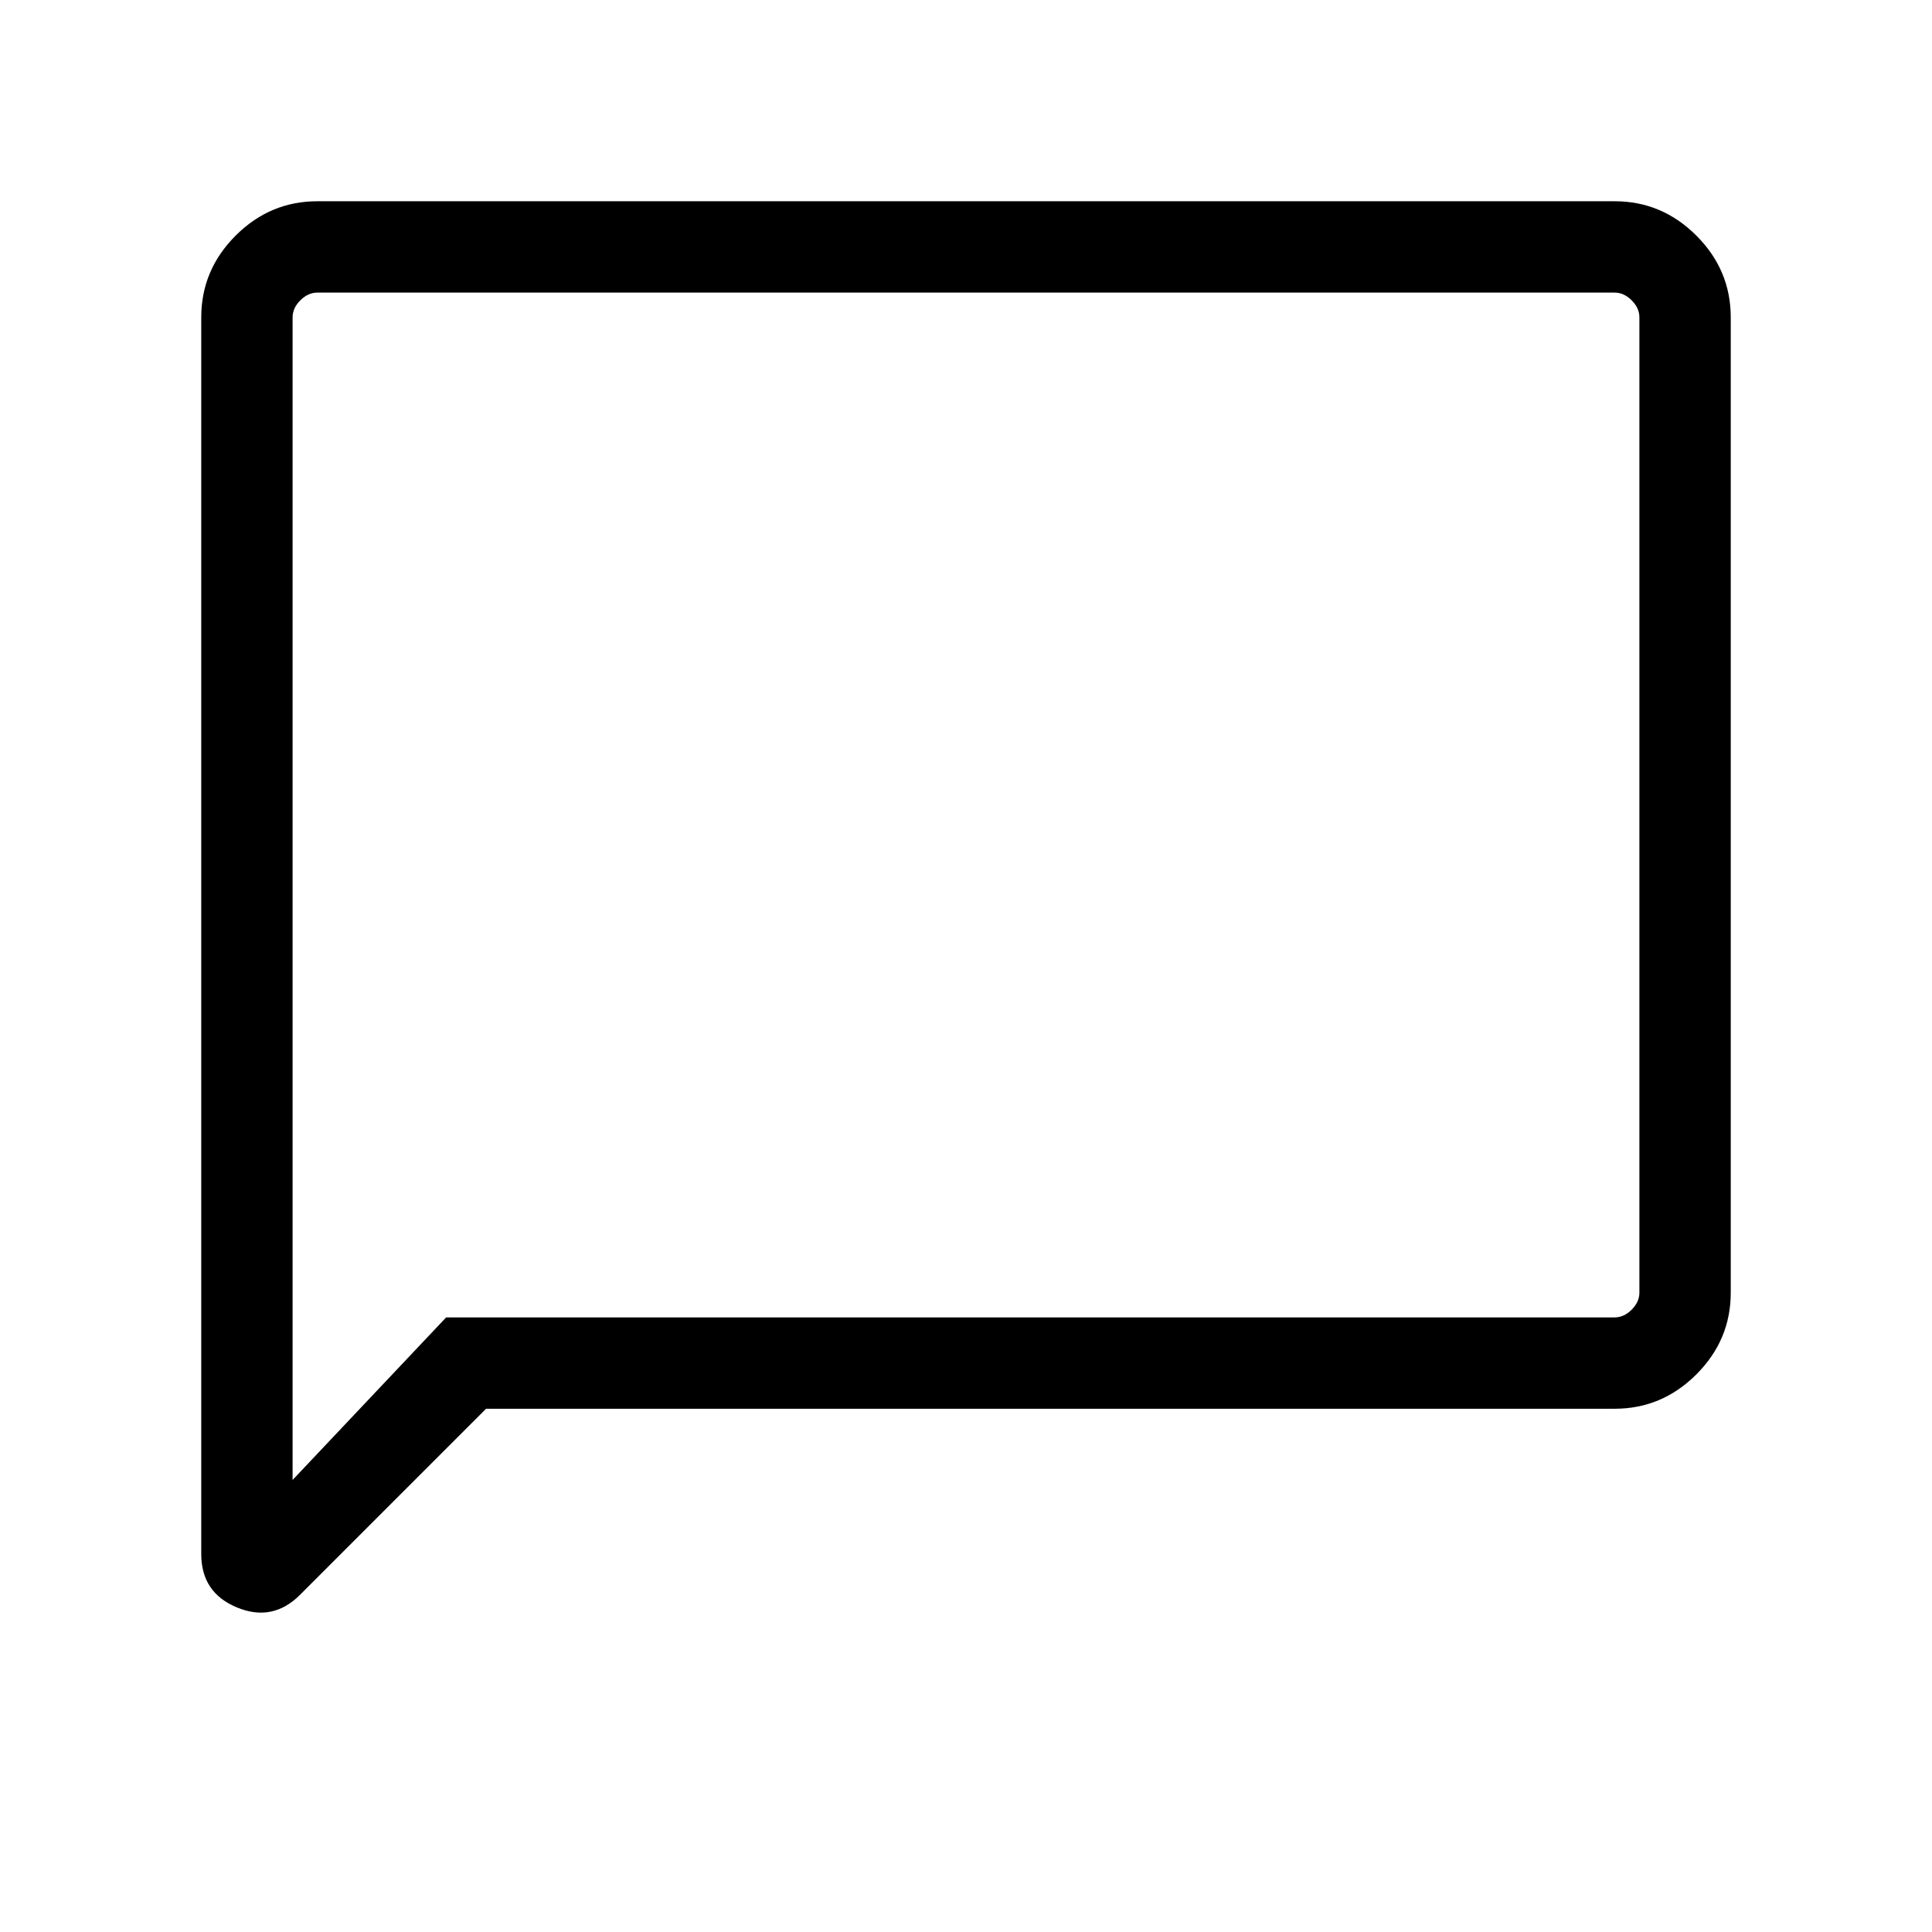
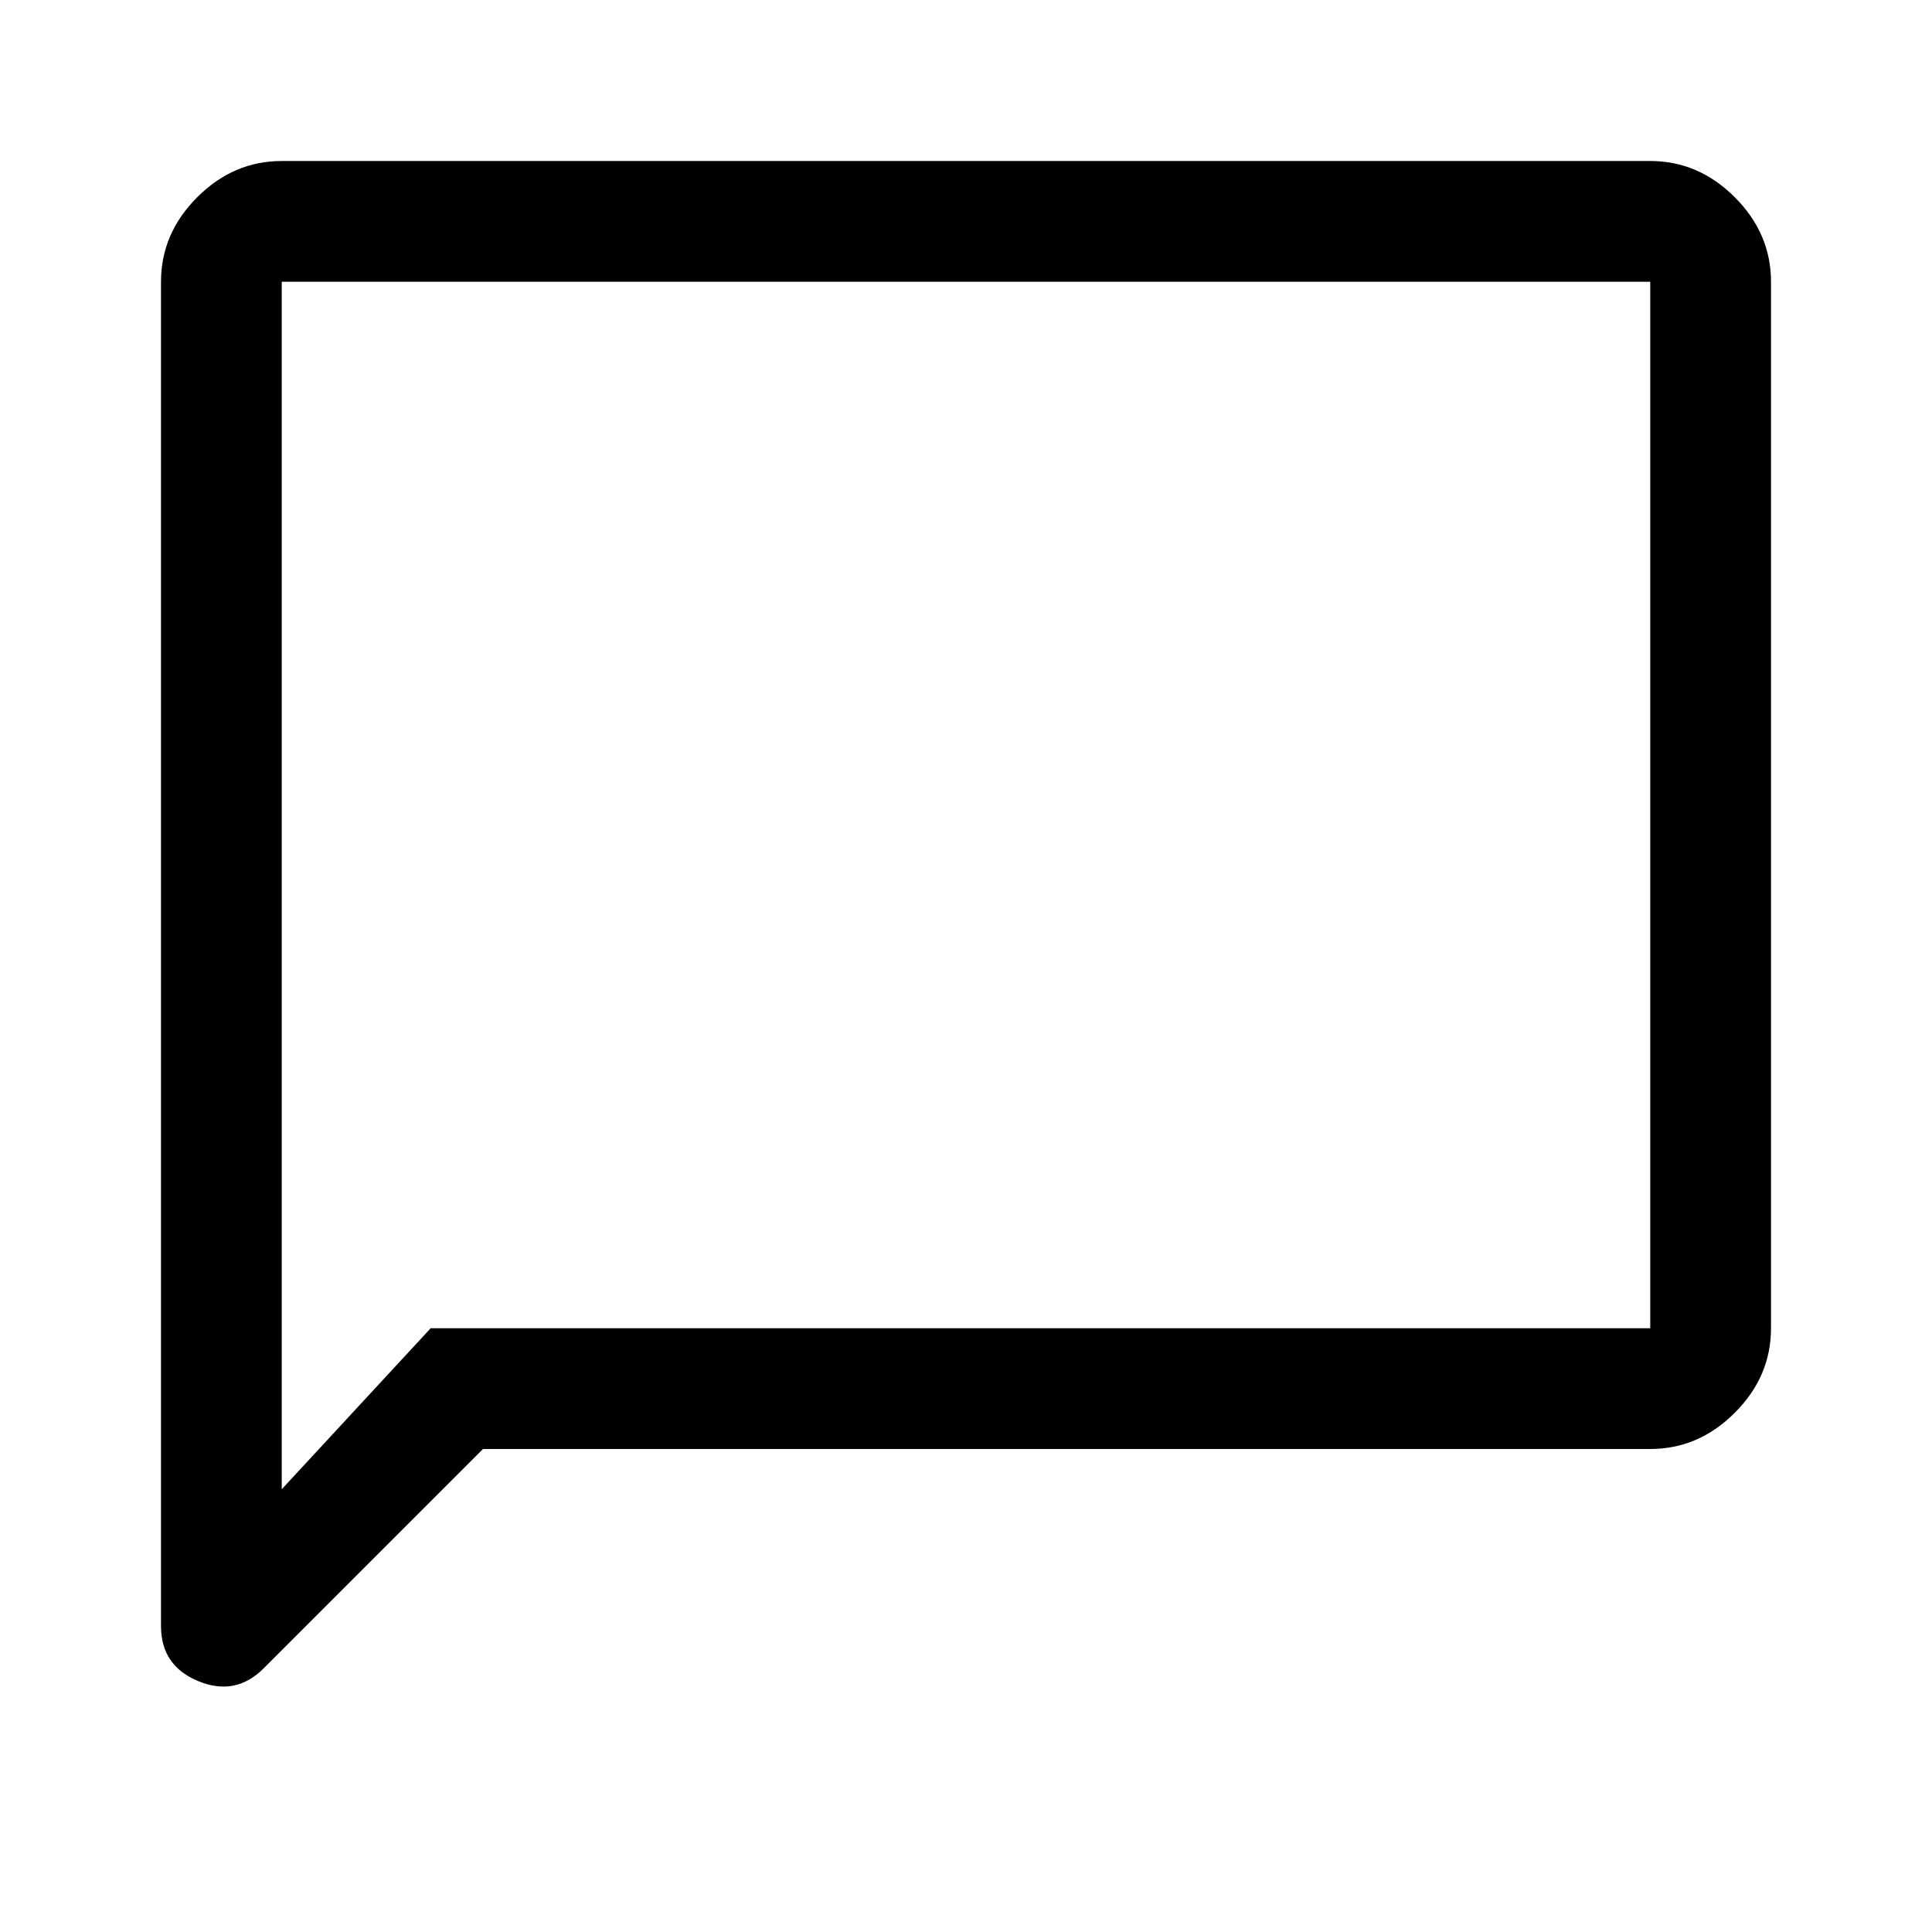
<svg xmlns="http://www.w3.org/2000/svg" width="24" height="24" viewBox="0 -960 960 960" fill="#000000">
-   <path d="m241.54-260-92.46 92.46q-13.62 13.61-31.35 6.27-17.73-7.34-17.73-26.5v-614.54q0-23.53 17.08-40.61T157.69-860h644.62q23.53 0 40.61 17.08T860-802.31v484.62q0 23.53-17.08 40.61T802.31-260H241.54Zm-19.85-45.39h580.62q4.61 0 8.46-3.84 3.84-3.85 3.84-8.46v-484.62q0-4.61-3.84-8.46-3.85-3.84-8.46-3.84H157.69q-4.61 0-8.46 3.84-3.84 3.85-3.84 8.46v577.69l76.3-80.77Zm-76.3 0v-509.22 509.22Z" />
+   <path d="M240-240 131-131q-14 14-32.5 6.34Q80-132.31 80-152v-668q0-24 18-42t42-18h680q24 0 42 18t18 42v520q0 24-18 42t-42 18H240Zm-26-60h606v-520H140v600l74-80Zm-74 0v-520 520Z" />
</svg>
